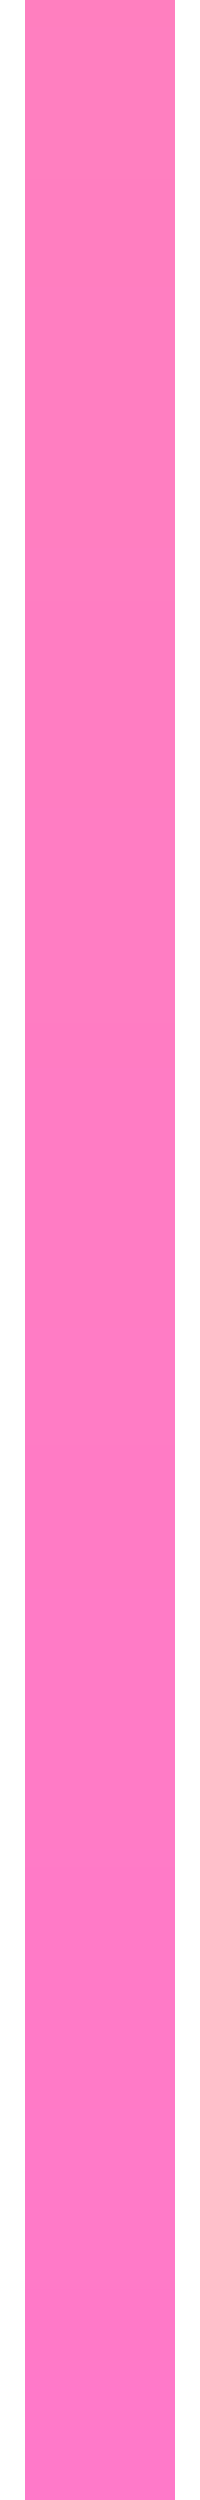
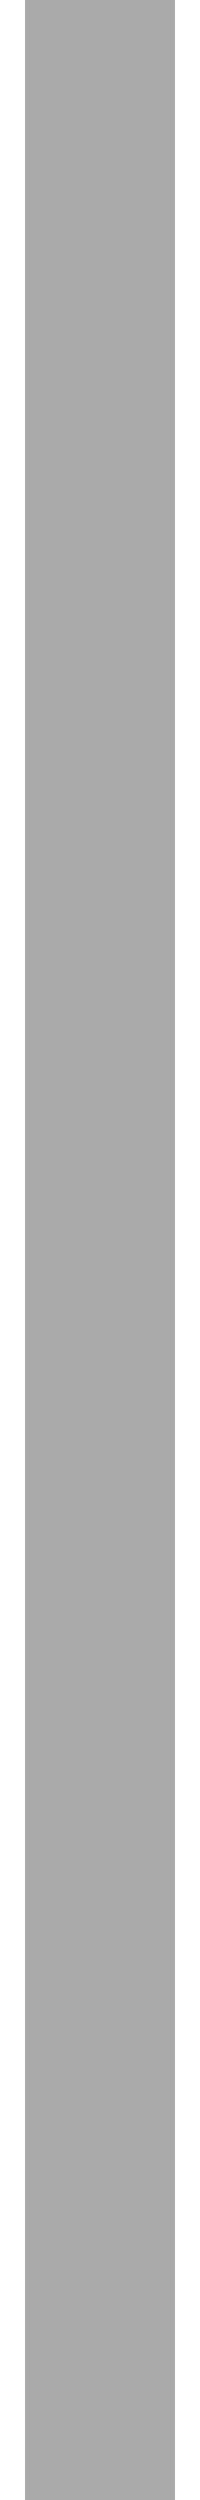
<svg xmlns="http://www.w3.org/2000/svg" width="4" height="50" viewBox="0 0 4 50" fill="none">
  <path d="M2 0L2 50" stroke="url(#paint0_linear_2121_13566)" stroke-width="3" />
  <defs>
    <linearGradient id="paint0_linear_2121_13566" x1="2" y1="-996.75" x2="2" y2="50" gradientUnits="userSpaceOnUse">
-       <stop stop-color="#FFF500" />
-       <stop offset="1" stop-color="#FF79C9" />
+       <stop stop-color="#aaaaaa" />
+       <stop offset="1" stop-color="#aaaaaa" />
    </linearGradient>
  </defs>
</svg>
